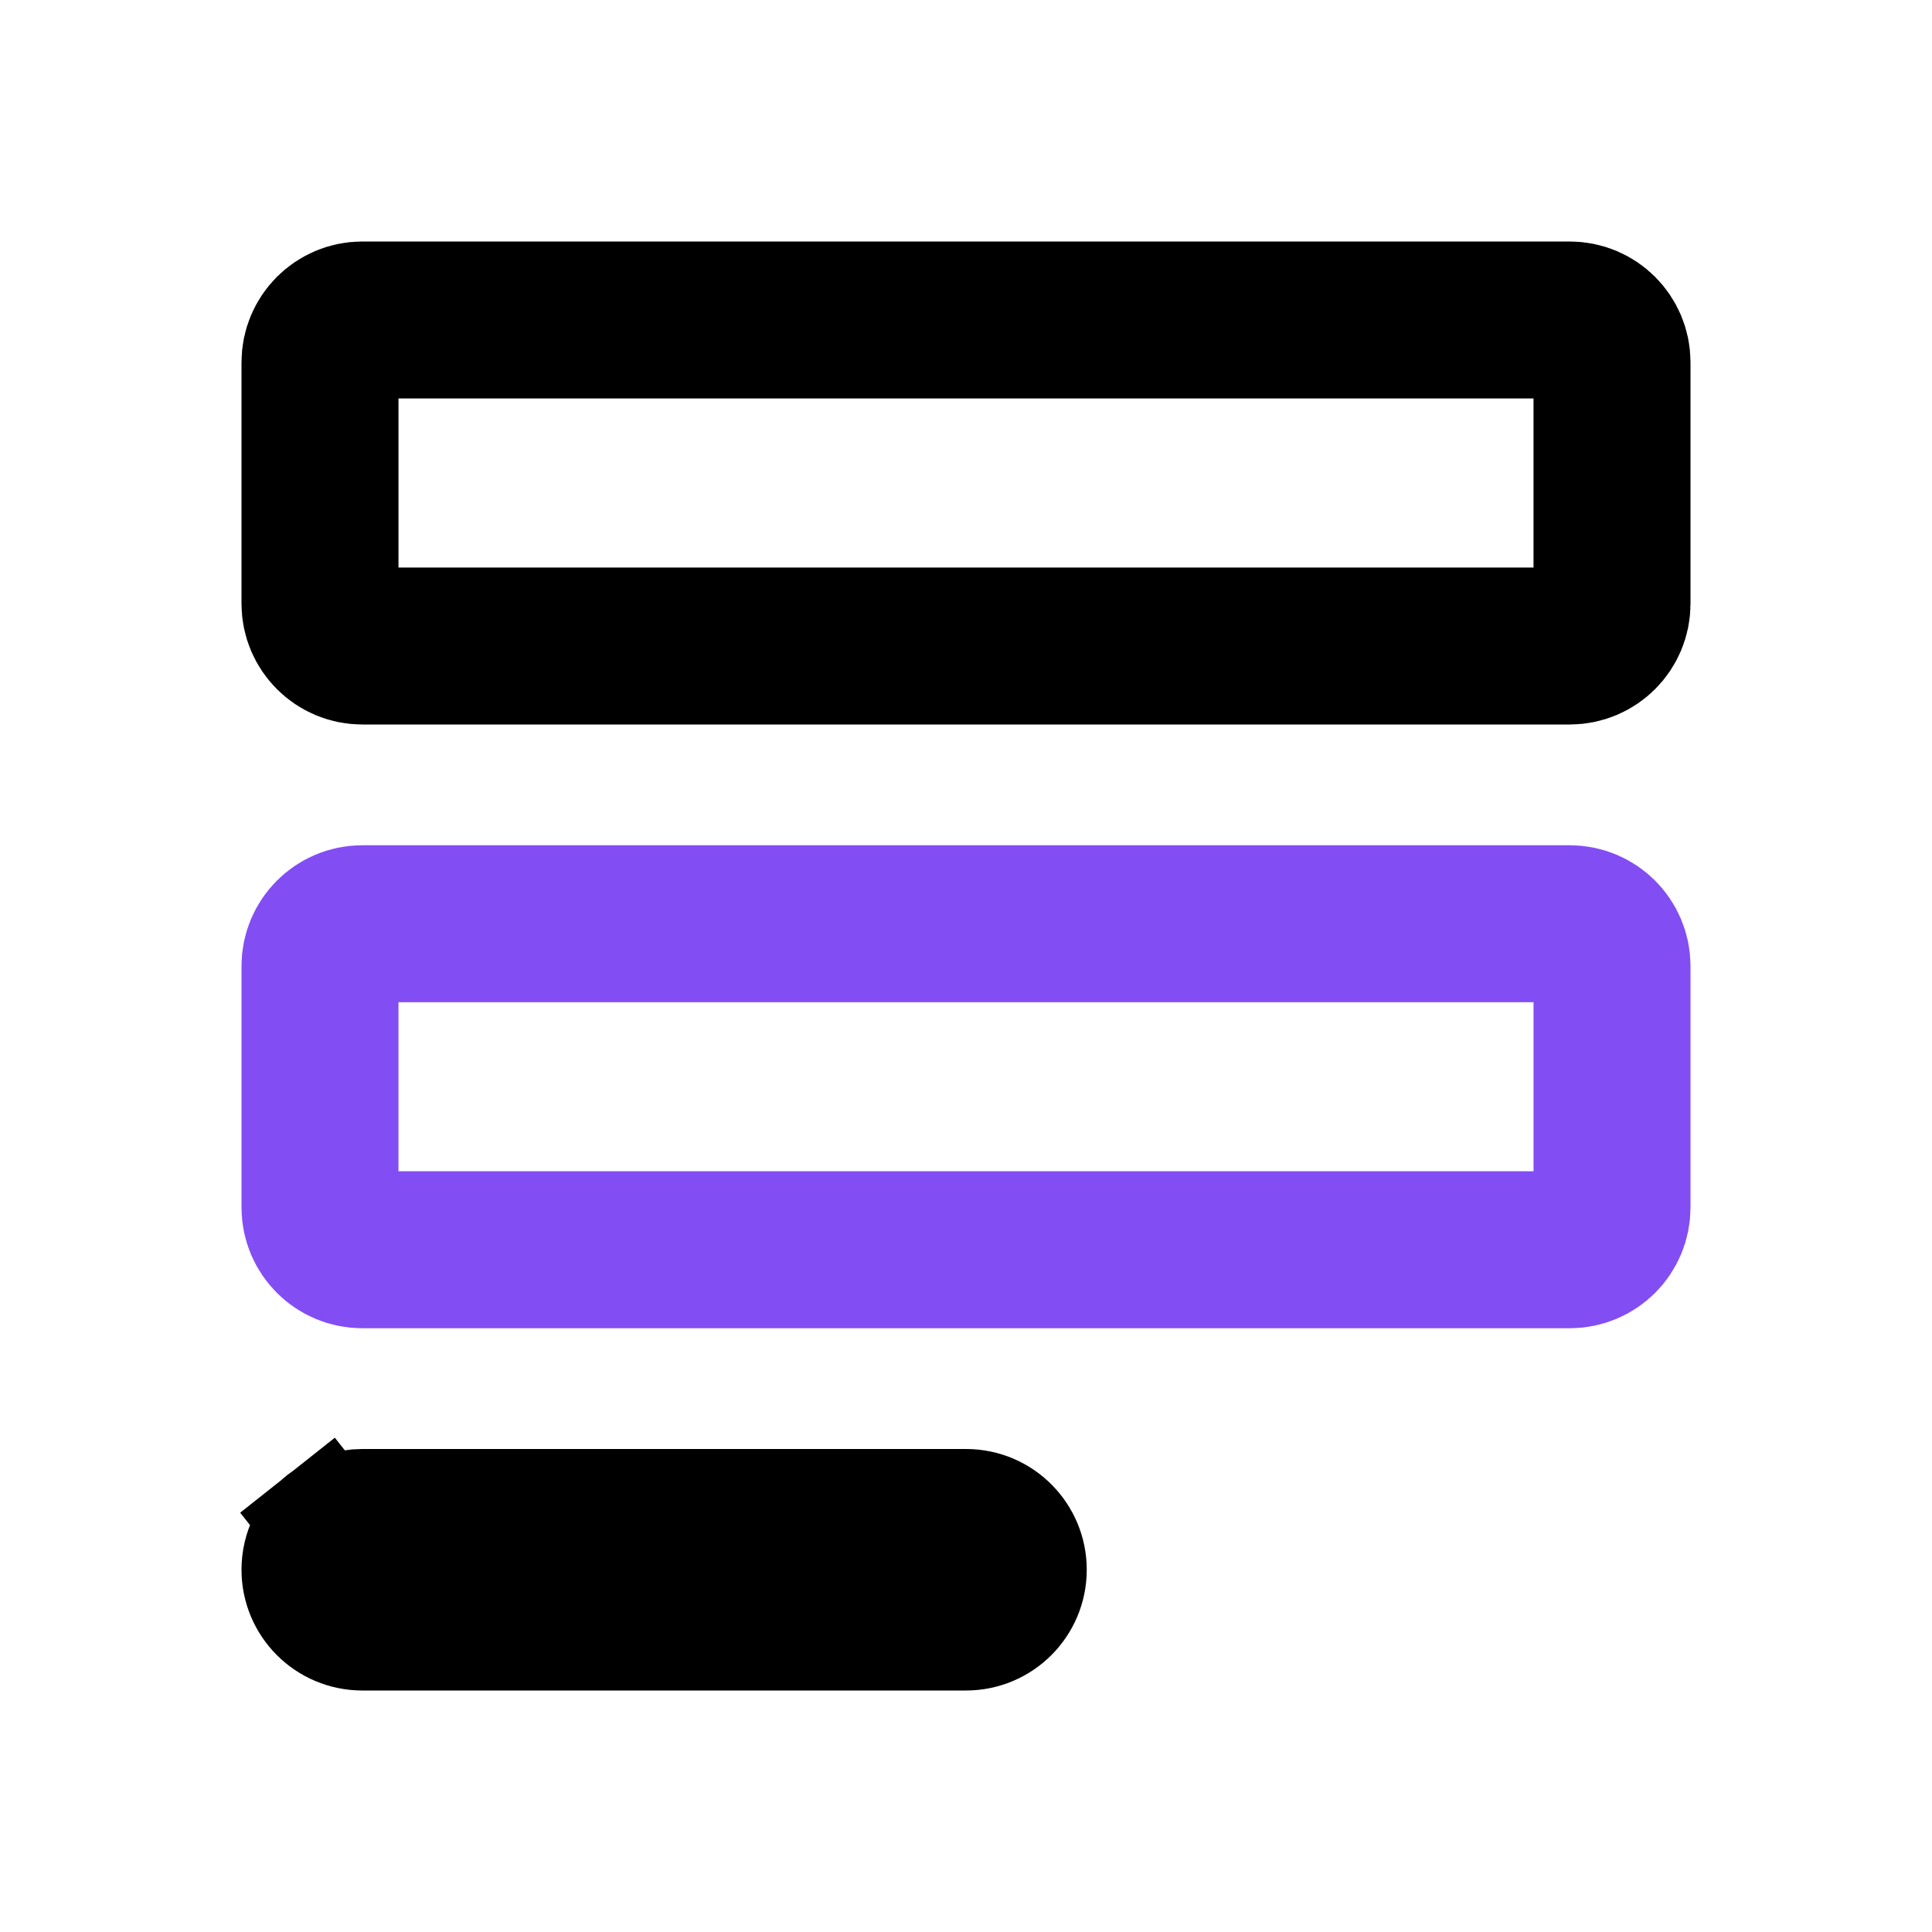
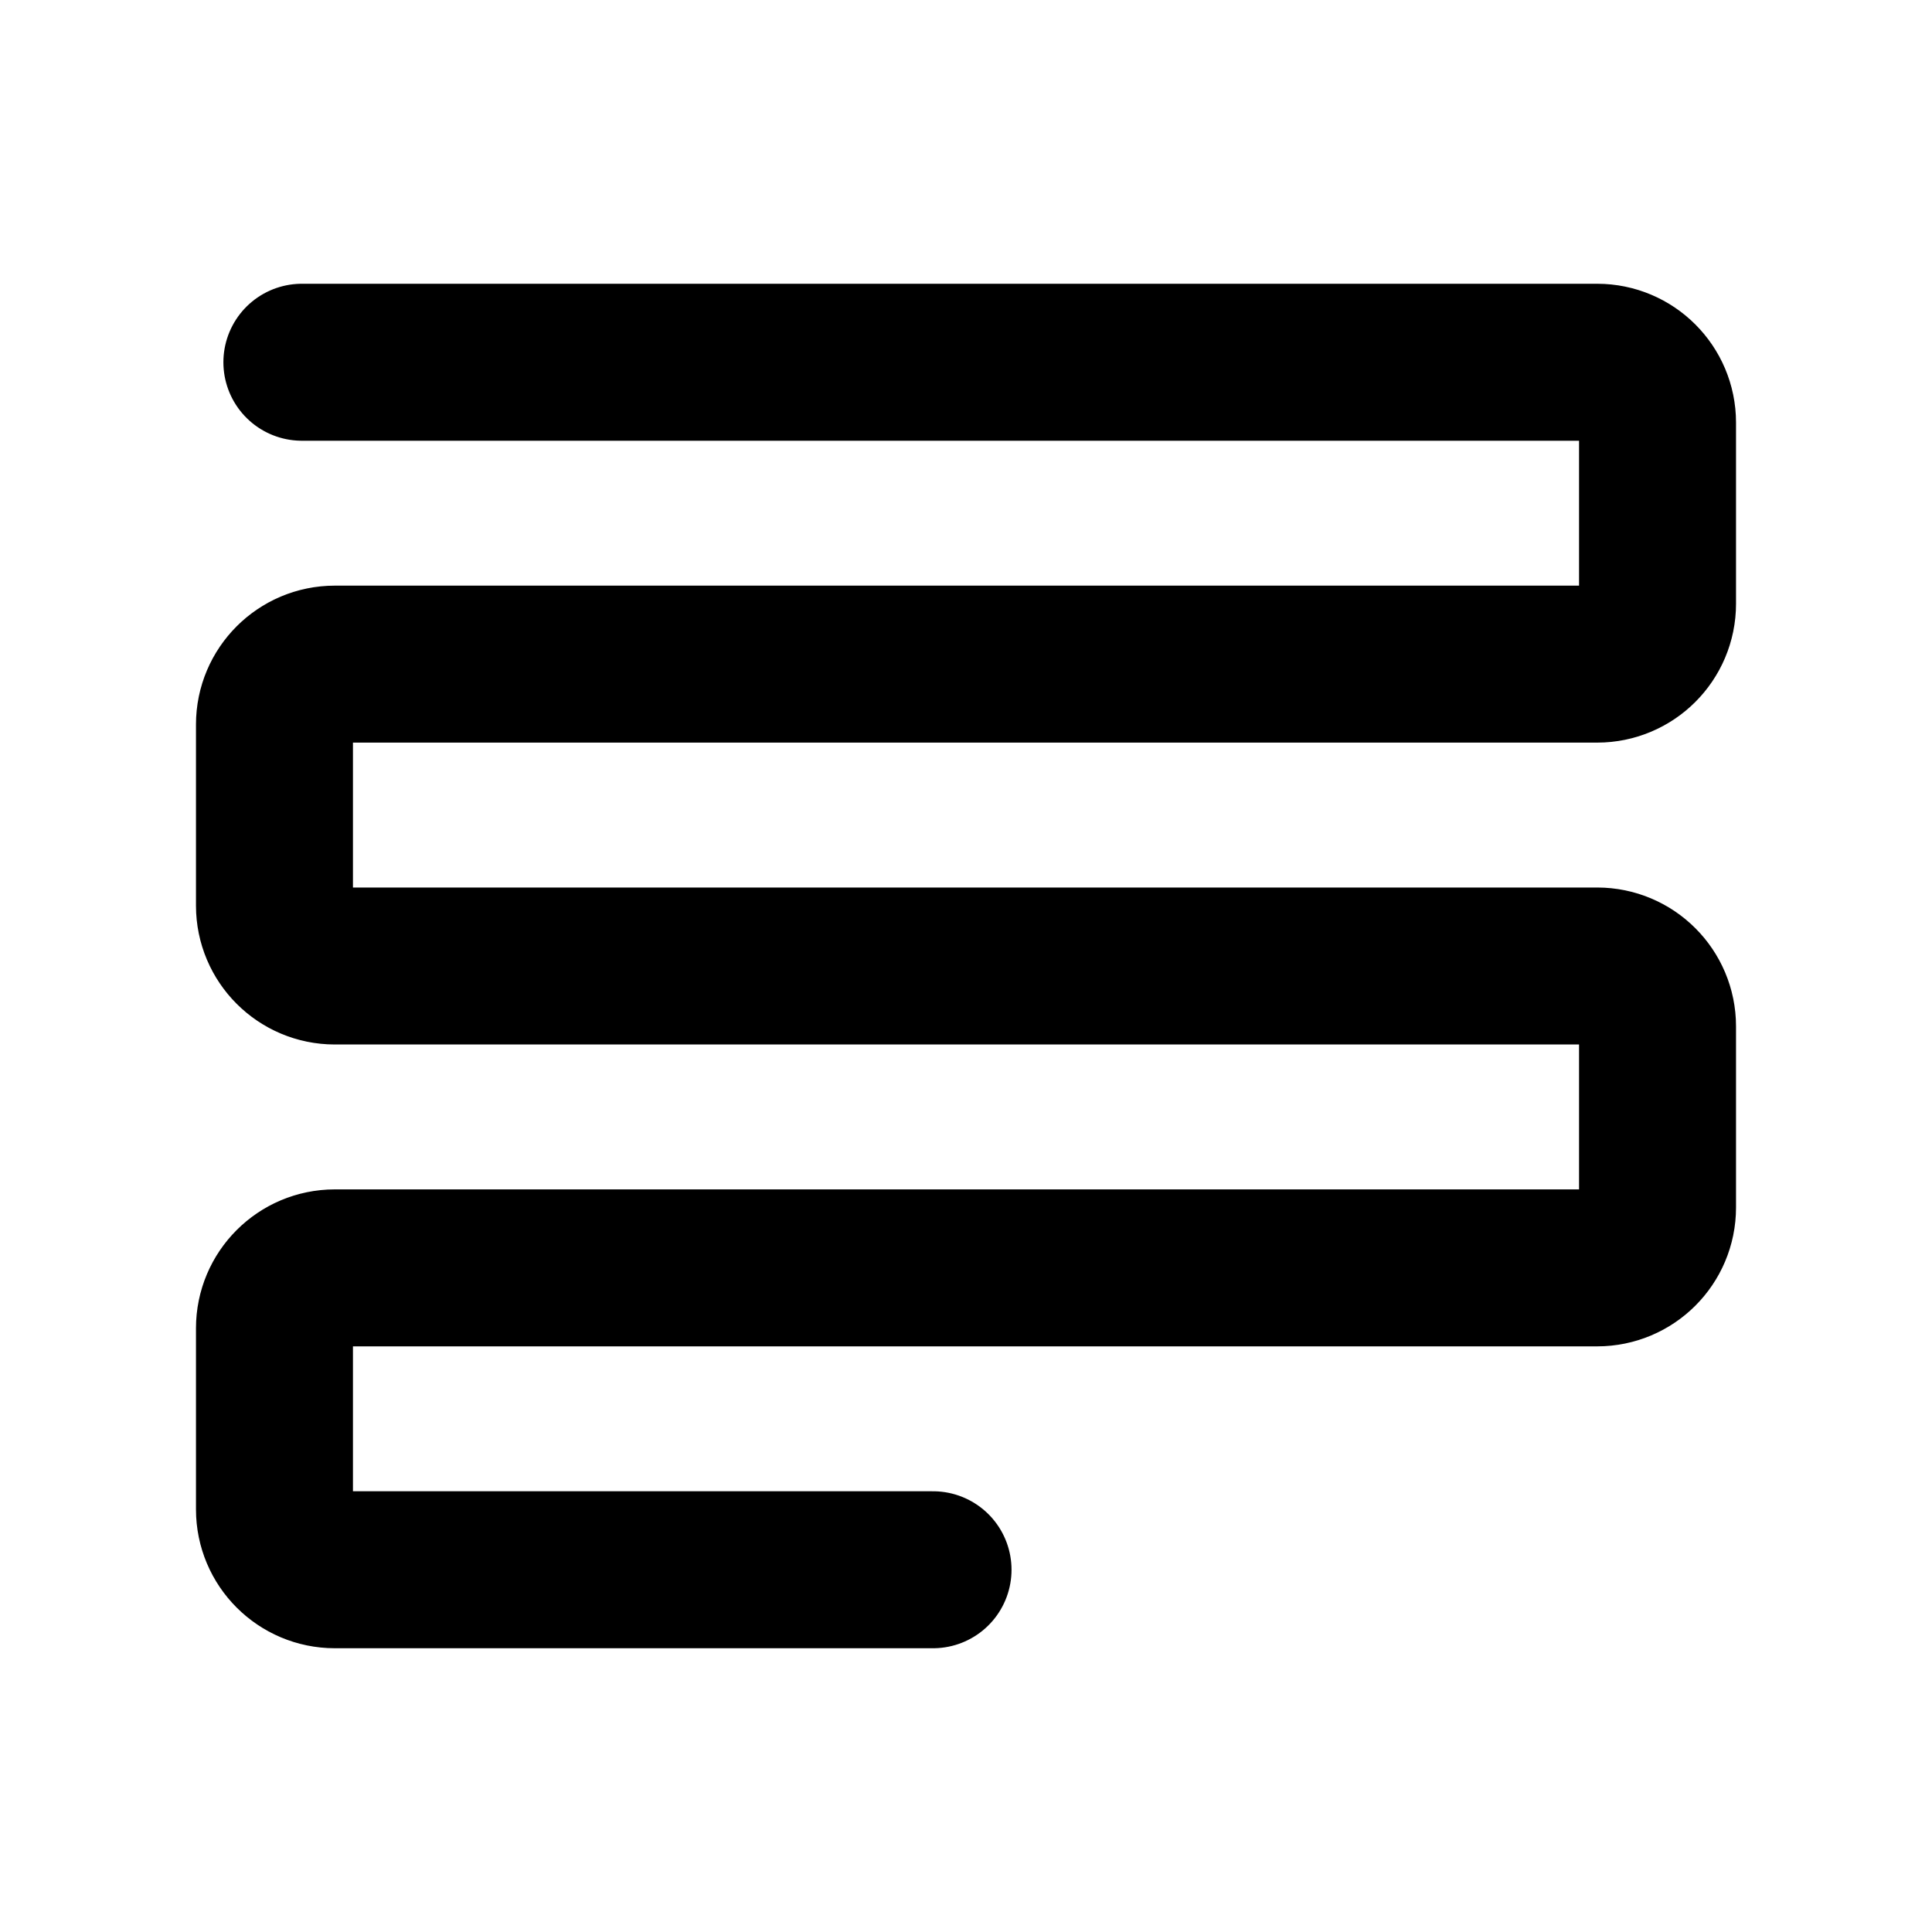
<svg xmlns="http://www.w3.org/2000/svg" width="16" height="16" viewBox="0 0 16 16" fill="none">
-   <path d="M2.69 12.607C2.775 12.54 2.882 12.5 3 12.5H8C8.14 12.5 8.266 12.557 8.357 12.65C8.446 12.741 8.5 12.864 8.5 13C8.5 13.276 8.276 13.5 8 13.5H3C2.724 13.5 2.5 13.276 2.5 13C2.5 12.841 2.573 12.7 2.69 12.607ZM2.69 12.607L2.381 12.217L2.69 12.607Z" fill="#11181C" stroke="black" />
-   <path d="M3 7.65H13C13.193 7.65 13.35 7.807 13.35 8V10C13.35 10.193 13.193 10.35 13 10.35H3C2.807 10.35 2.65 10.193 2.65 10V8C2.65 7.807 2.807 7.65 3 7.65Z" stroke="#834DF4" stroke-width="1.3" />
-   <path d="M3 2.65H13C13.193 2.65 13.35 2.807 13.35 3V5C13.35 5.193 13.193 5.35 13 5.35H3C2.807 5.35 2.65 5.193 2.65 5V3C2.65 2.807 2.807 2.65 3 2.65Z" stroke="black" stroke-width="1.3" />
+   <path d="M2.5 3H13.227C13.503 3 13.727 3.224 13.727 3.5V5C13.727 5.276 13.503 5.5 13.227 5.5H2.773C2.497 5.5 2.273 5.724 2.273 6V7.5C2.273 7.776 2.497 8 2.773 8H13.227C13.503 8 13.727 8.224 13.727 8.5V10C13.727 10.276 13.503 10.5 13.227 10.5H2.773C2.497 10.5 2.273 10.724 2.273 11V12.5C2.273 12.776 2.497 13 2.773 13H7.727" stroke="black" stroke-width="1.3" stroke-linecap="round" />
</svg>
